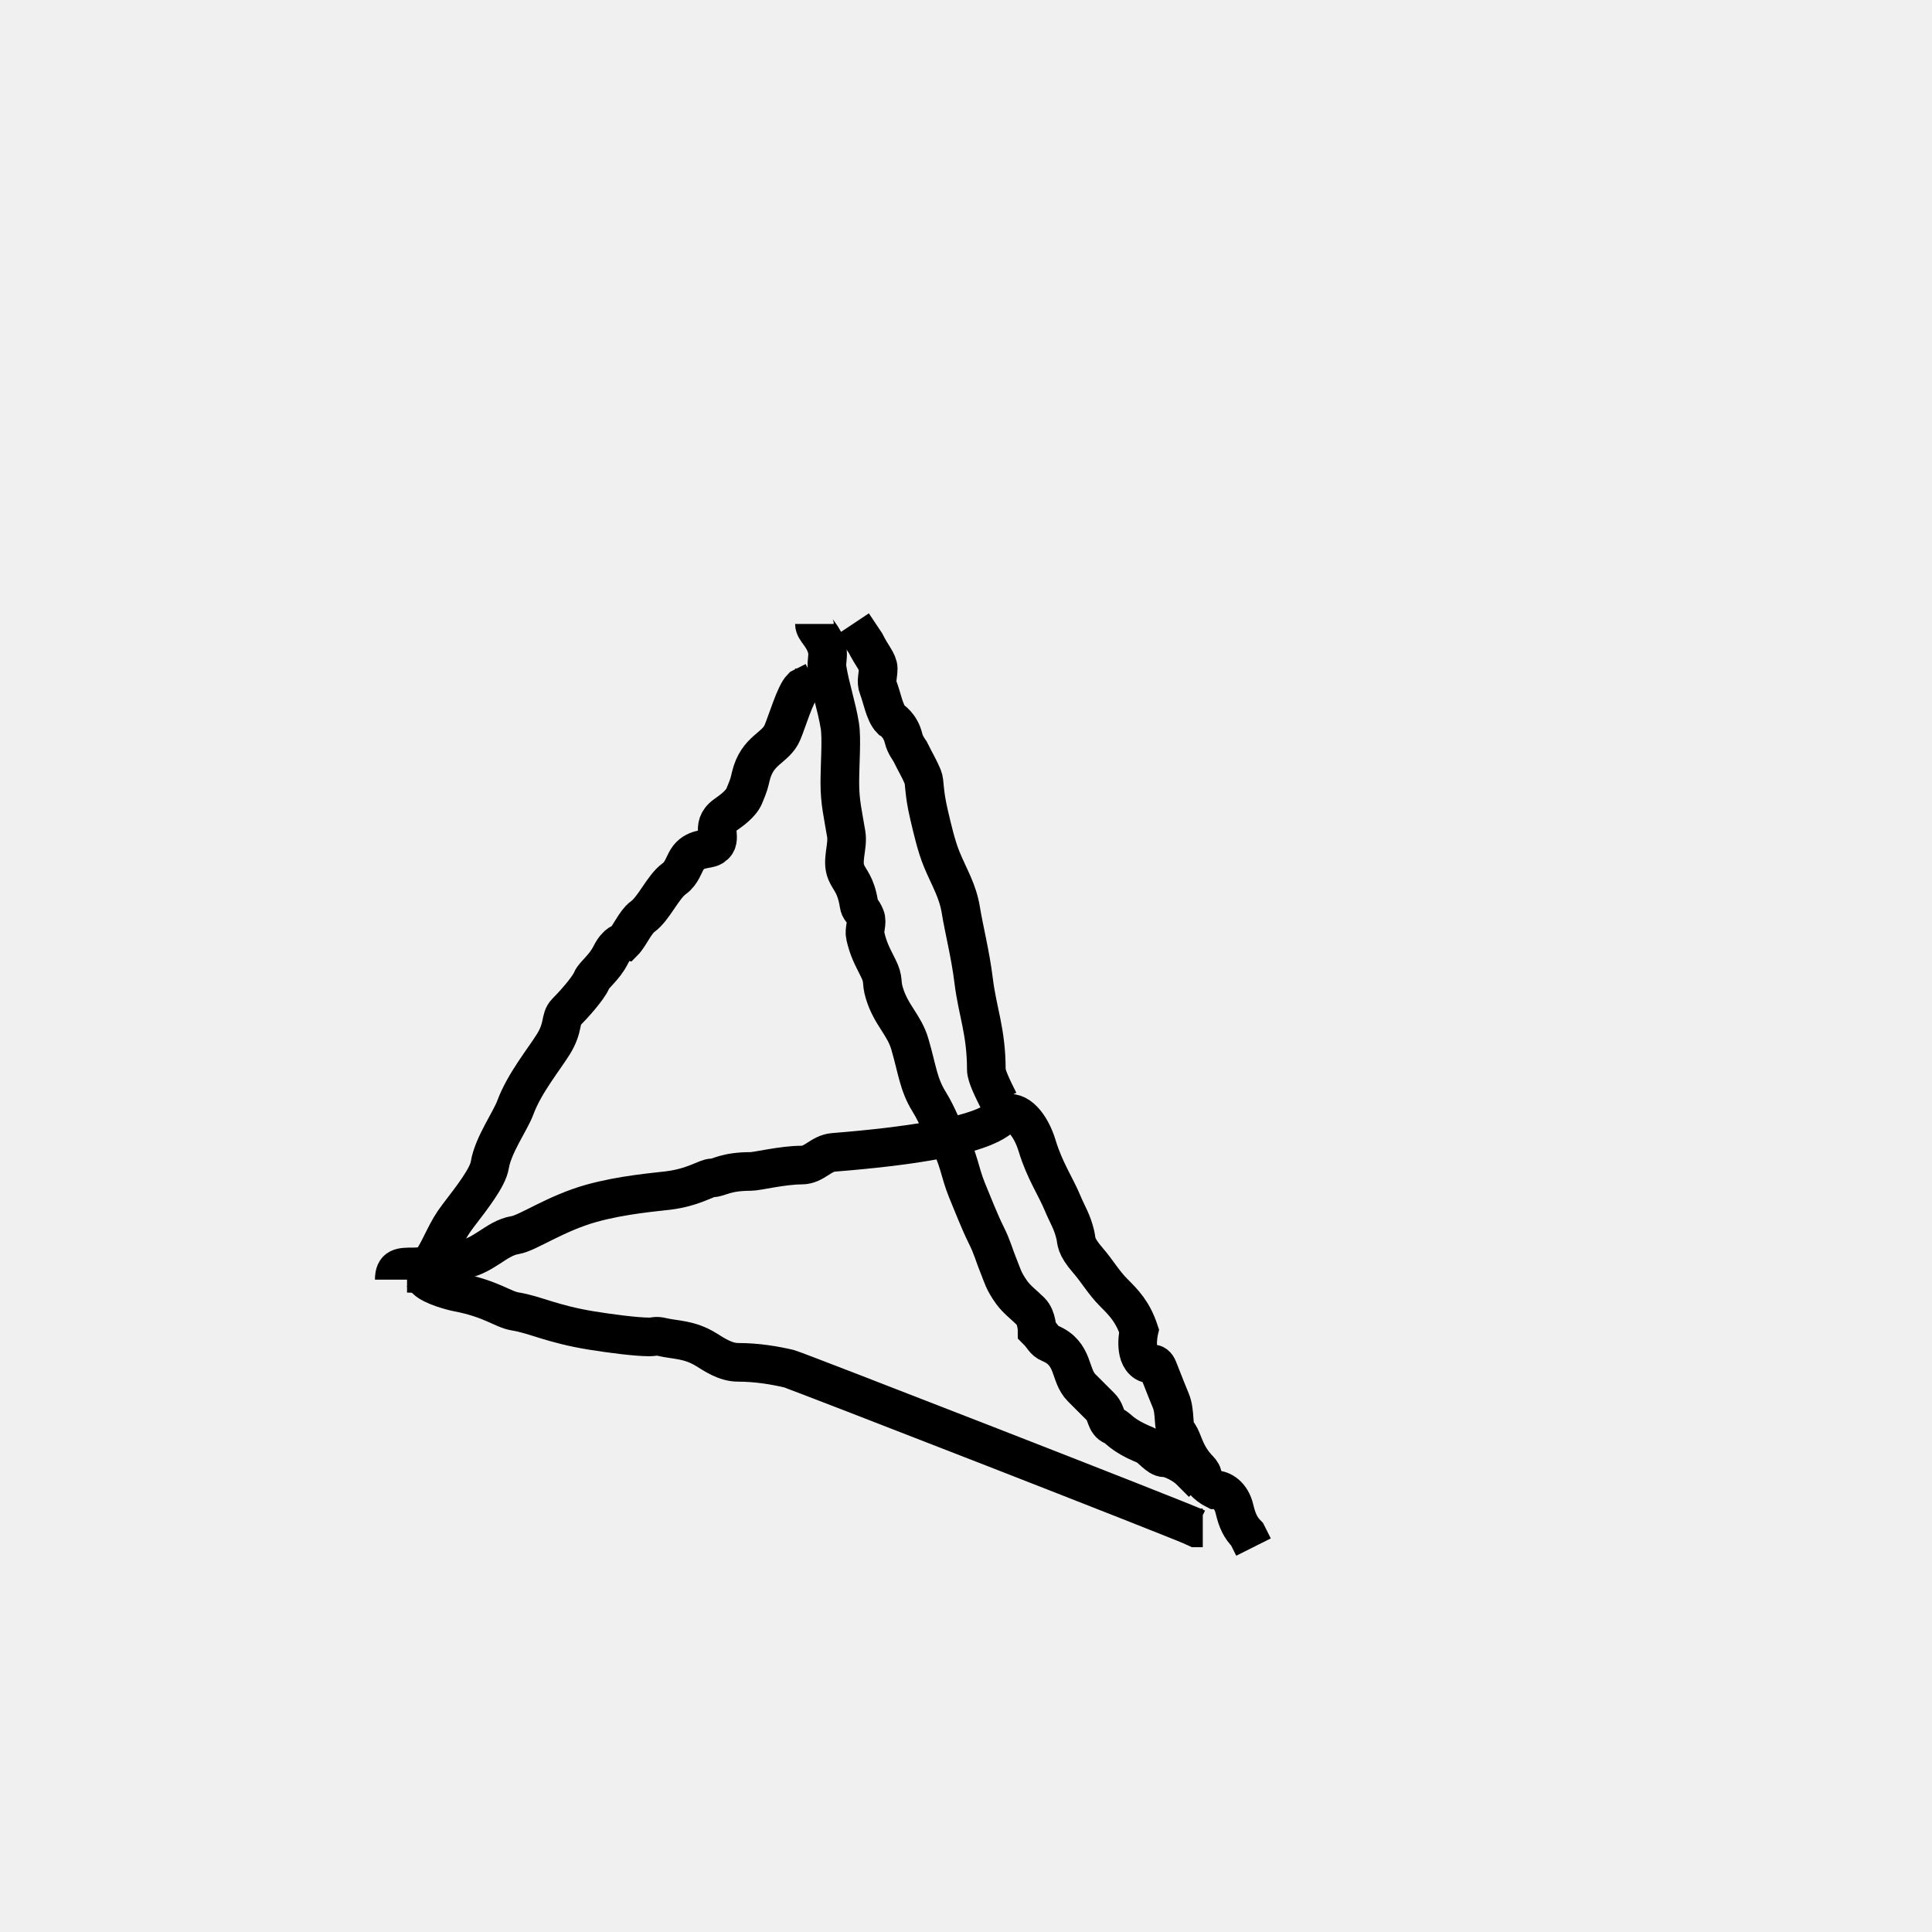
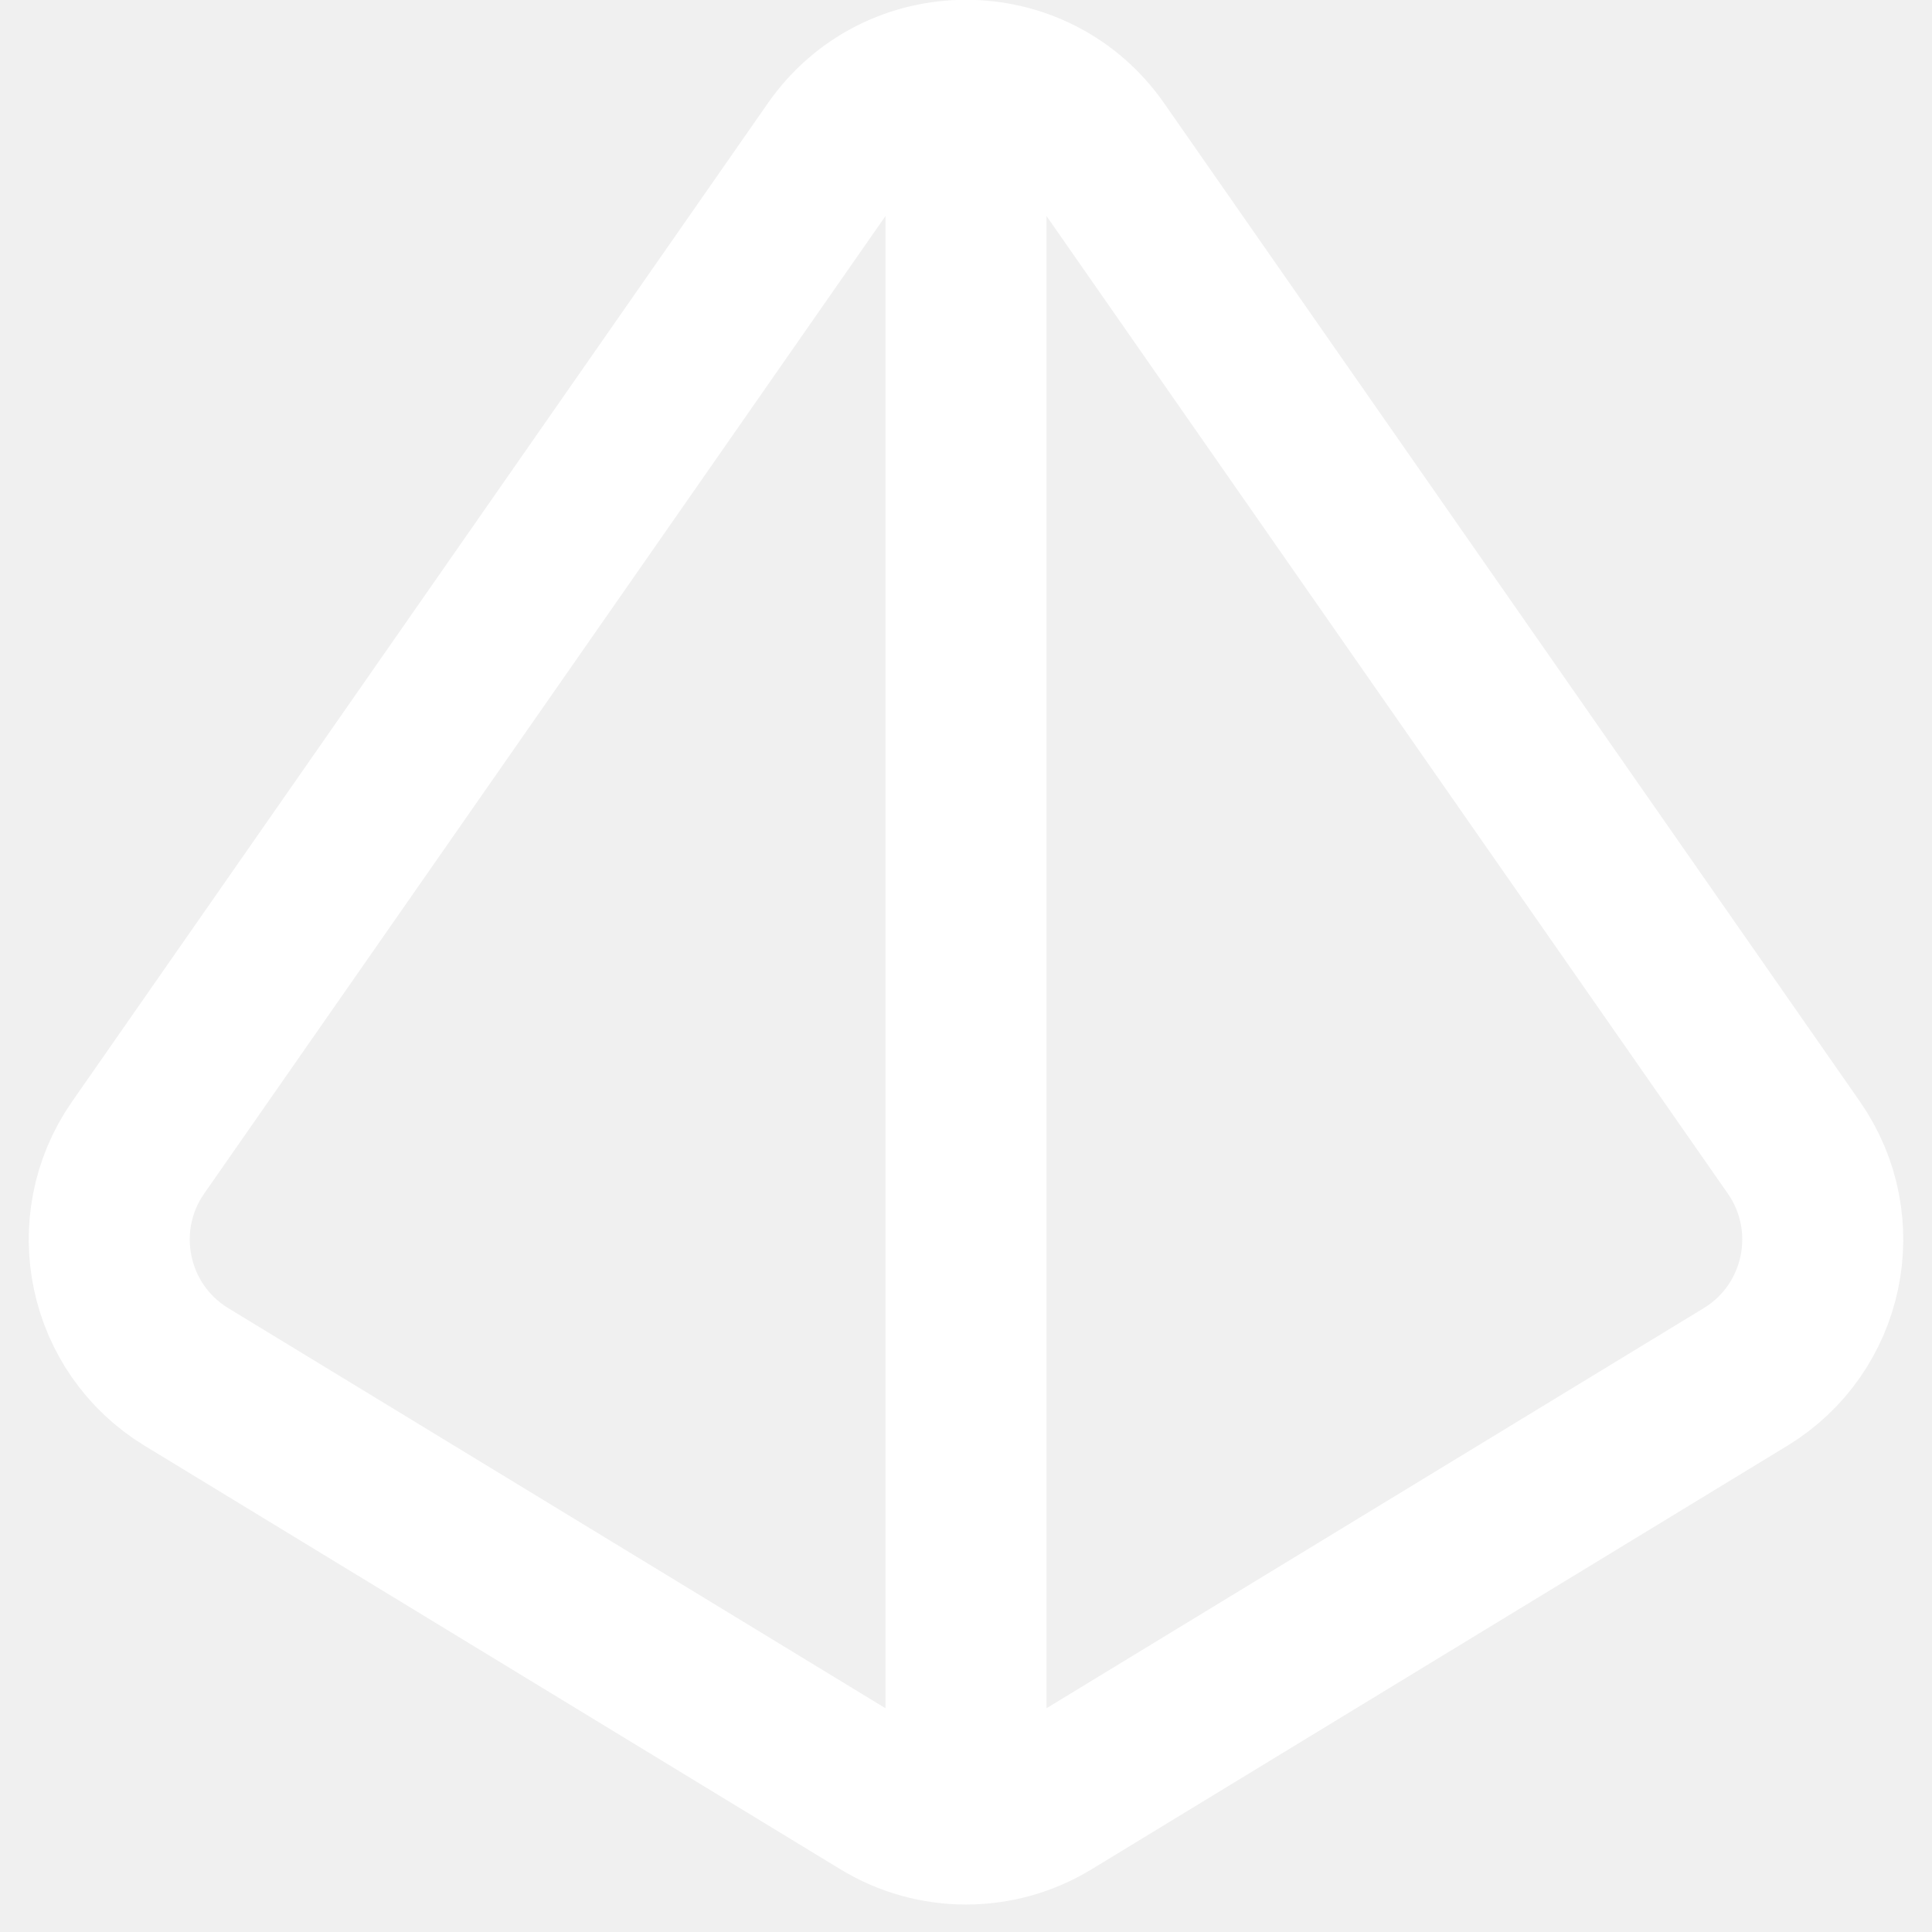
- <svg xmlns="http://www.w3.org/2000/svg" width="50" height="50">
-   <g id="Layer_1">
-     <path d="m10.204,33.117c0,-0.329 0.165,-0.329 0.494,-0.329c0.329,0 0.826,-0.124 1.153,-0.165c0.674,-0.083 0.968,-0.576 1.483,-0.659c0.325,-0.053 1.051,-0.567 1.977,-0.824c0.794,-0.22 1.65,-0.289 1.977,-0.329c0.674,-0.083 0.988,-0.329 1.153,-0.329c0.165,0 0.329,-0.165 0.988,-0.165c0.165,0 0.824,-0.165 1.318,-0.165c0.329,0 0.495,-0.303 0.824,-0.329c4.158,-0.331 4.233,-0.899 4.448,-0.988c0.304,-0.126 0.652,0.255 0.824,0.824c0.191,0.631 0.481,1.052 0.659,1.483c0.126,0.304 0.245,0.465 0.329,0.824c0.038,0.16 -0.012,0.265 0.329,0.659c0.241,0.278 0.399,0.563 0.659,0.824c0.26,0.26 0.494,0.494 0.659,0.988c0,0 -0.149,0.63 0.165,0.824c0.14,0.087 0.24,-0.051 0.329,0.165c0.063,0.152 0.151,0.393 0.329,0.824c0.126,0.304 0.048,0.707 0.165,0.824c0.116,0.116 0.156,0.379 0.329,0.659c0.194,0.313 0.329,0.329 0.329,0.494c0,0.165 0.329,0.329 0.329,0.329c0.165,0 0.41,0.136 0.494,0.494c0.076,0.321 0.165,0.494 0.329,0.659l0.165,0.329" id="svg_11" stroke="#000" fill="none" />
-     <path d="m10.534,32.952c0.165,0 0.329,0 0.494,0.165c0.165,0.165 0.662,0.298 0.824,0.329c0.871,0.168 1.157,0.441 1.483,0.494c0.514,0.083 0.948,0.327 1.977,0.494c0.488,0.079 1.153,0.165 1.483,0.165c0.165,0 0.169,-0.038 0.329,0c0.359,0.085 0.71,0.056 1.153,0.329c0.198,0.122 0.494,0.329 0.824,0.329c0.494,0 0.959,0.08 1.318,0.165c0.16,0.038 10.214,3.954 10.544,4.119l0.165,0l0,0" id="svg_12" stroke="#000" fill="none" />
-     <path d="m11.193,32.787c-0.165,0 -0.122,0.033 0,-0.165c0.274,-0.443 0.343,-0.739 0.659,-1.153c0.361,-0.472 0.771,-0.993 0.824,-1.318c0.083,-0.514 0.531,-1.137 0.659,-1.483c0.236,-0.637 0.743,-1.251 0.988,-1.647c0.274,-0.443 0.165,-0.659 0.329,-0.824c0.165,-0.165 0.57,-0.608 0.659,-0.824c0.063,-0.152 0.329,-0.329 0.494,-0.659c0.165,-0.329 0.329,-0.329 0.329,-0.329c0.165,-0.165 0.305,-0.523 0.494,-0.659c0.299,-0.215 0.525,-0.773 0.824,-0.988c0.189,-0.136 0.243,-0.354 0.329,-0.494c0.194,-0.313 0.519,-0.243 0.659,-0.329c0.313,-0.194 -0.093,-0.519 0.329,-0.824c0.134,-0.096 0.405,-0.279 0.494,-0.494c0.126,-0.304 0.127,-0.334 0.165,-0.494c0.169,-0.717 0.645,-0.723 0.824,-1.153c0.126,-0.304 0.329,-0.988 0.494,-1.153l0.329,-0.165l0,-0.165l0,-0.165" id="svg_13" stroke="#000" fill="none" />
-     <path d="m25.855,28.504c-0.165,-0.329 -0.329,-0.659 -0.329,-0.824c0,-0.988 -0.229,-1.489 -0.329,-2.306c-0.083,-0.674 -0.25,-1.324 -0.329,-1.812c-0.083,-0.514 -0.295,-0.837 -0.494,-1.318c-0.141,-0.34 -0.245,-0.795 -0.329,-1.153c-0.151,-0.641 -0.102,-0.836 -0.165,-0.988c-0.089,-0.215 -0.165,-0.329 -0.329,-0.659c0,0 -0.127,-0.169 -0.165,-0.329c-0.085,-0.359 -0.329,-0.494 -0.329,-0.494c-0.165,-0.165 -0.24,-0.608 -0.329,-0.824c-0.063,-0.152 0,-0.329 0,-0.494c0,-0.165 -0.165,-0.329 -0.329,-0.659l-0.329,-0.494" id="svg_14" stroke="#000" fill="none" />
-     <polyline stroke-linecap="round" id="svg_15" points="54.85,20.761 55.015,20.761 " stroke="#000" fill="none" />
-     <path d="m21.077,16.148c0,0.165 0.245,0.3 0.329,0.659c0.038,0.16 -0.026,0.332 0,0.494c0.083,0.514 0.246,0.968 0.329,1.483c0.053,0.325 0,0.988 0,1.483c0,0.494 0.081,0.804 0.165,1.318c0.053,0.325 -0.126,0.684 0,0.988c0.089,0.215 0.246,0.309 0.329,0.824c0.026,0.163 0.076,0.114 0.165,0.329c0.063,0.152 -0.038,0.334 0,0.494c0.085,0.359 0.165,0.494 0.329,0.824c0.165,0.329 0.069,0.344 0.165,0.659c0.172,0.569 0.513,0.818 0.659,1.318c0.19,0.652 0.22,1.04 0.494,1.483c0.245,0.396 0.372,0.79 0.494,0.988c0.274,0.443 0.295,0.837 0.494,1.318c0.141,0.34 0.329,0.824 0.494,1.153c0.165,0.329 0.203,0.519 0.329,0.824c0.089,0.215 0.114,0.36 0.329,0.659c0.136,0.189 0.329,0.329 0.494,0.494c0.165,0.165 0.165,0.494 0.165,0.494c0.165,0.165 0.177,0.266 0.329,0.329c0.646,0.267 0.494,0.824 0.824,1.153c0.165,0.165 0.329,0.329 0.494,0.494c0.165,0.165 0.114,0.405 0.329,0.494c0.152,0.063 0.178,0.227 0.824,0.494c0.152,0.063 0.329,0.329 0.494,0.329c0.165,0 0.494,0.165 0.659,0.329l0.165,0.165l0.165,0.165" id="svg_16" stroke="#000" fill="none" />
+ <svg xmlns="http://www.w3.org/2000/svg" width="24" height="24" viewBox="0 0 24 24" fill="none">
+   <g clip-path="url(#clip0_22_130)">
+     <line x1="12" y1="1" x2="12" y2="23" stroke="white" stroke-width="2" />
+     <path d="M10.359 1.854C11.155 0.712 12.845 0.712 13.641 1.854L22.283 14.254C22.943 15.2 22.668 16.507 21.682 17.106L13.04 22.367C12.401 22.756 11.599 22.756 10.96 22.367L2.318 17.106C1.332 16.507 1.057 15.2 1.717 14.254L10.359 1.854Z" stroke="white" stroke-width="2" />
  </g>
+   <defs>
+     <clipPath id="clip0_22_130">
+       <rect width="24" height="24" fill="white" />
+     </clipPath>
+   </defs>
</svg>
